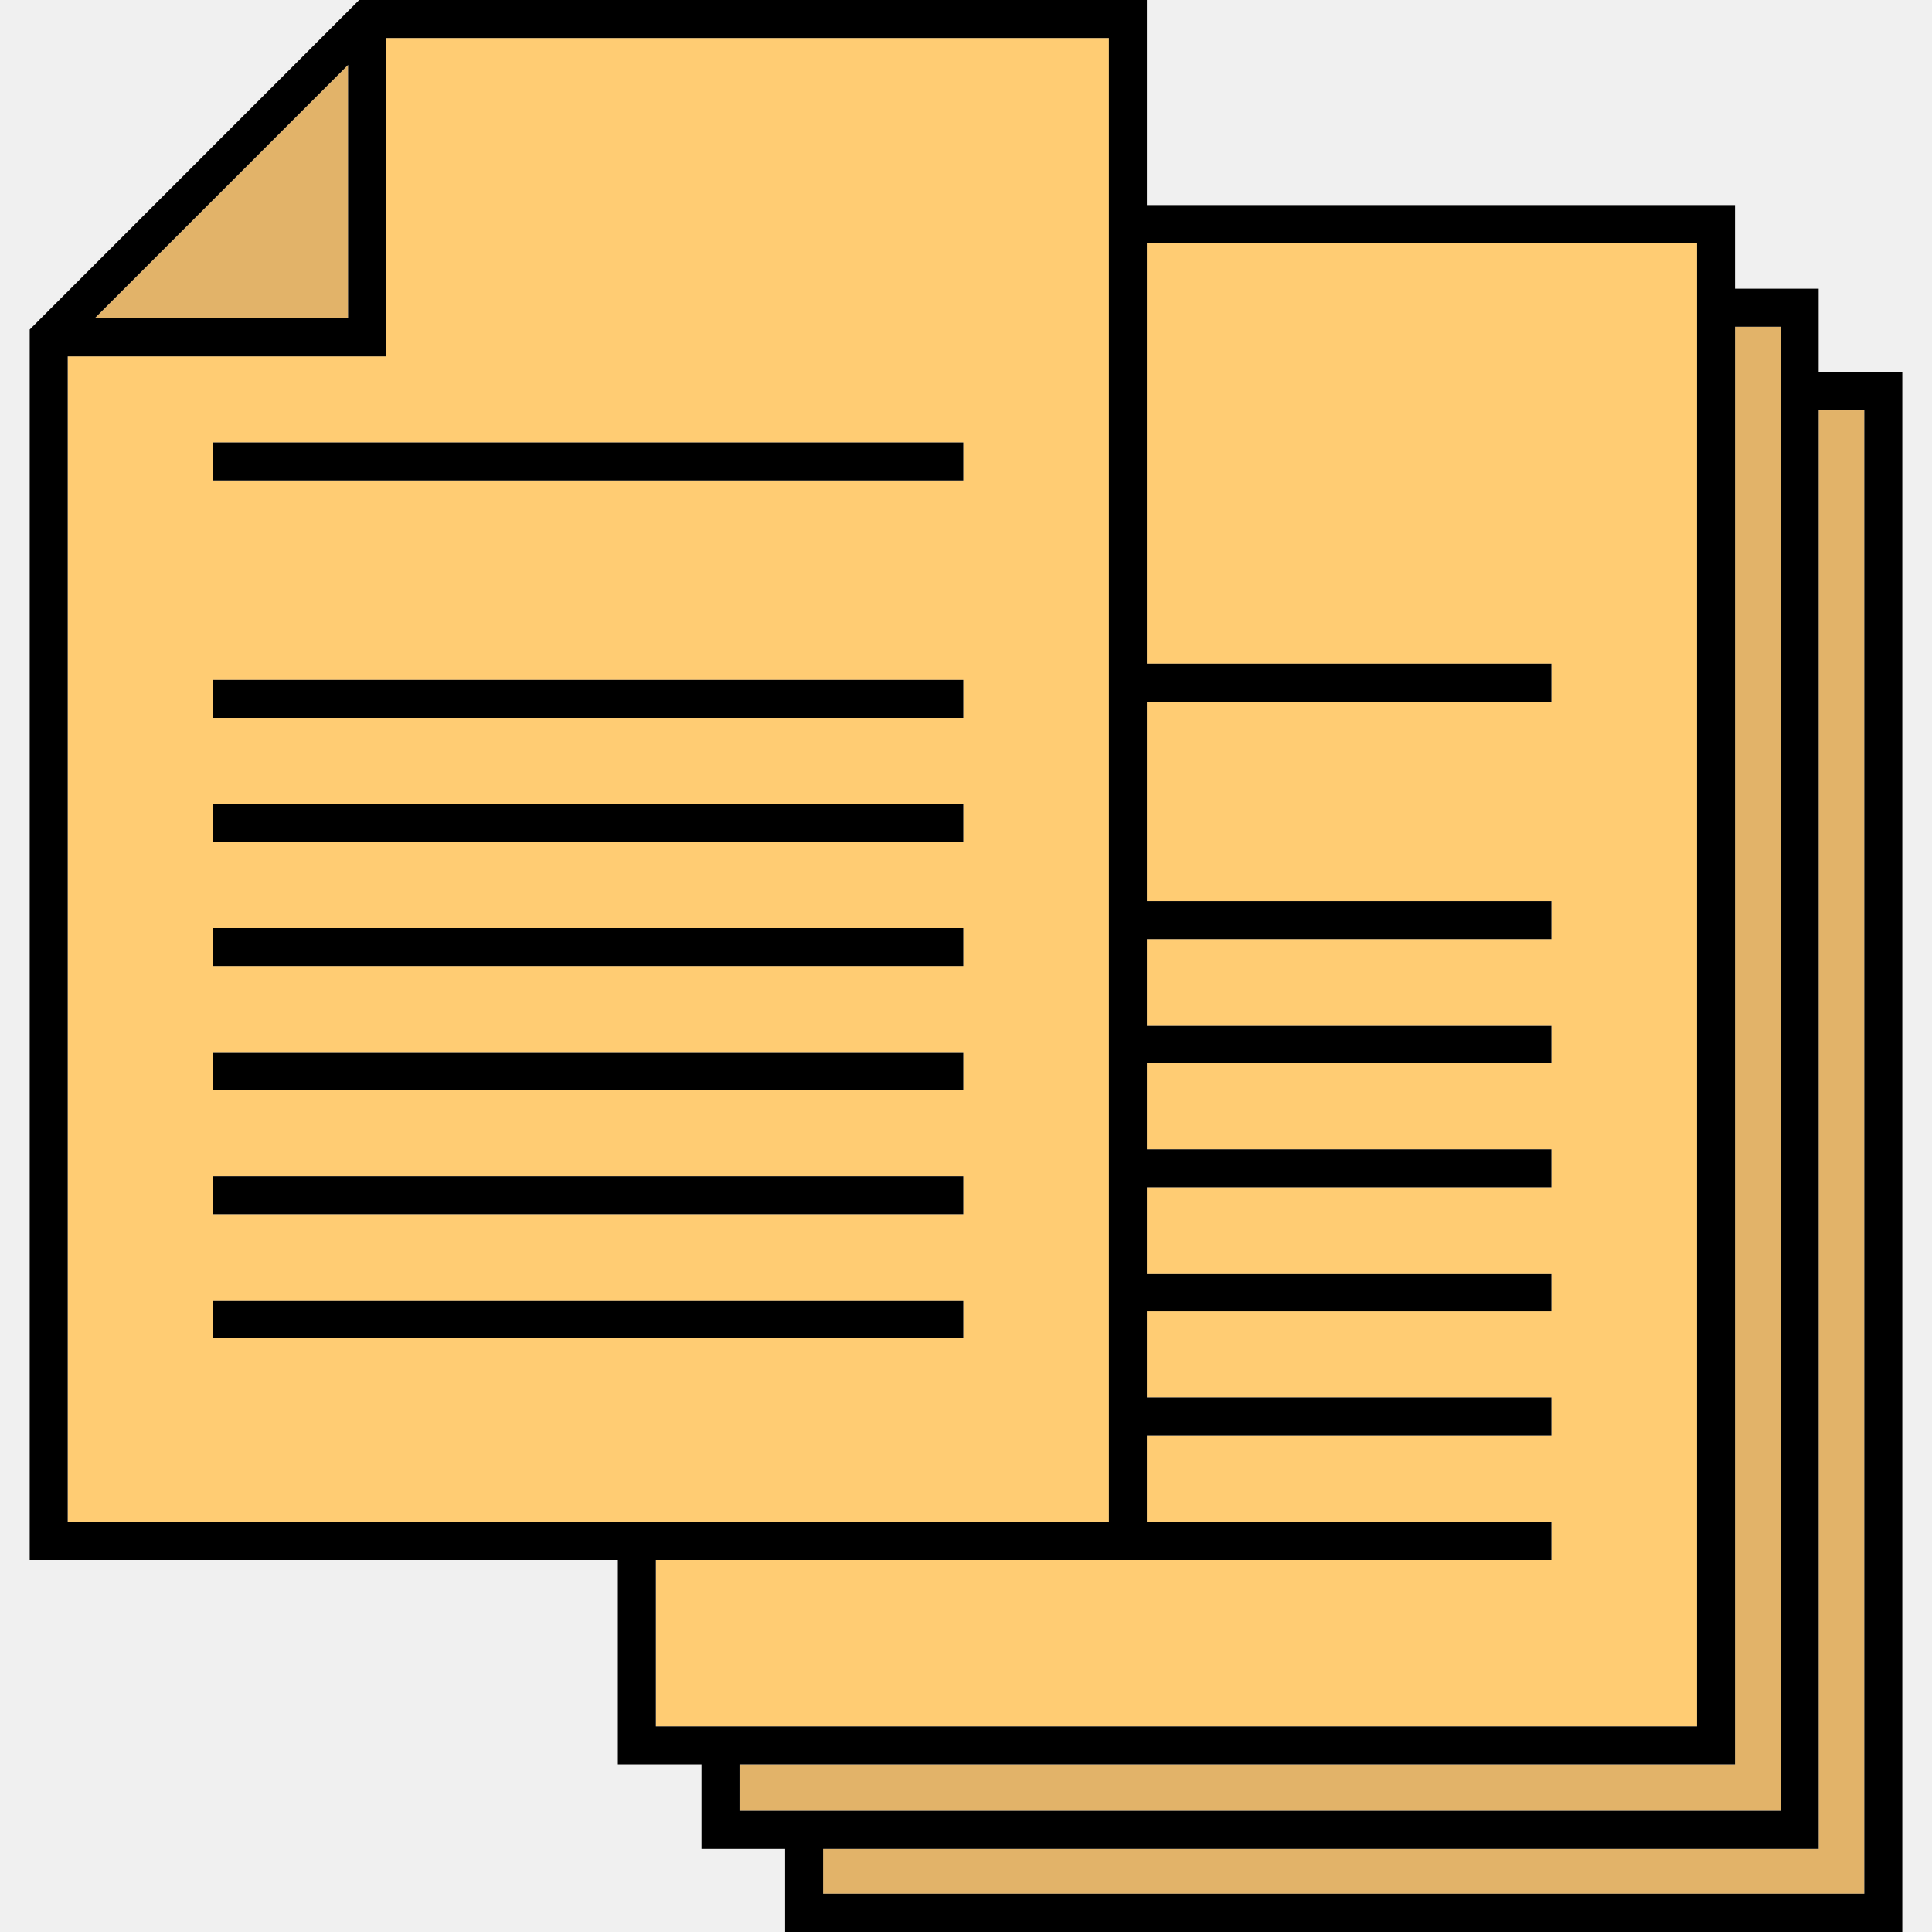
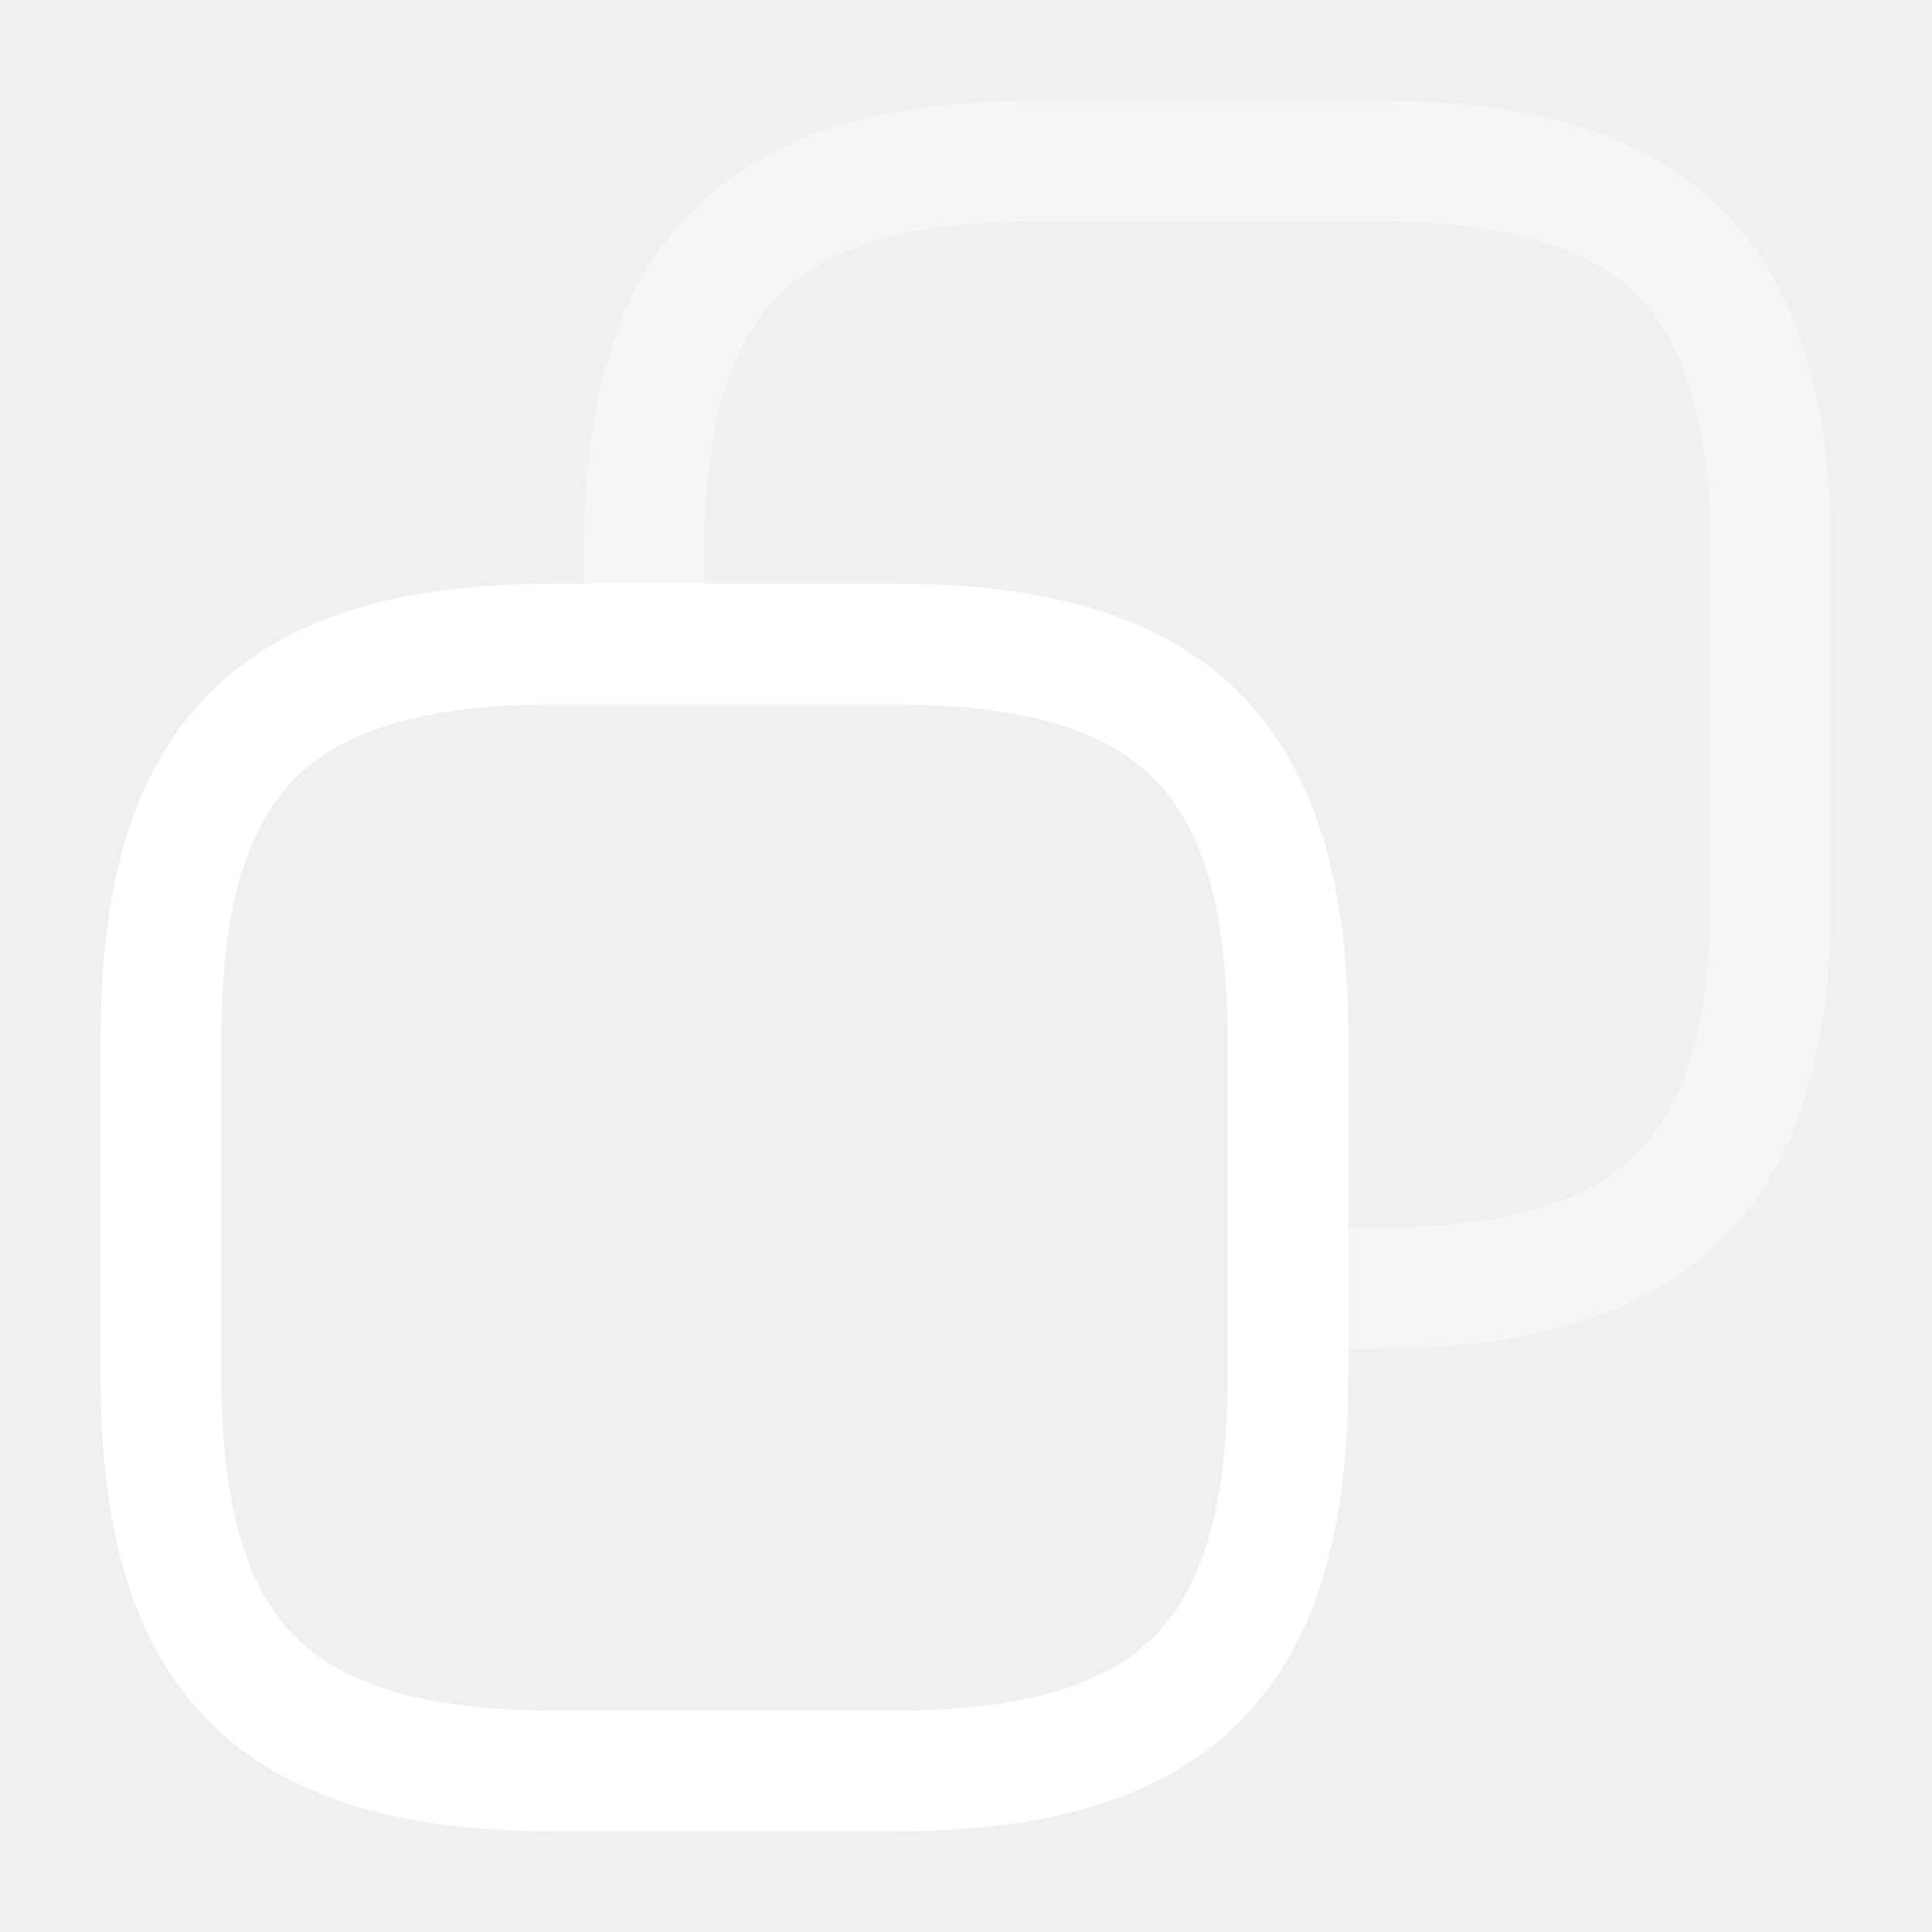
- <svg xmlns="http://www.w3.org/2000/svg" version="1.1" id="Capa_1" viewBox="0 0 457.37 457.37" style="enable-background:new 0 0 457.37 457.37;" xml:space="preserve">
-   <g>
-     <g id="XMLID_39_">
-       <g>
-         <polygon style="fill:#E2B369;" points="441.34,97.15 441.34,448.37 194.86,448.37 194.86,437.57 430.54,437.57 430.54,97.15 ">
-                 </polygon>
-         <polygon style="fill:#E2B369;" points="421.54,77.35 421.54,428.57 175.07,428.57 175.07,417.77 410.74,417.77 410.74,77.35 ">
-                 </polygon>
-         <polygon style="fill:#FFCC73;" points="401.74,57.55 401.74,408.77 155.27,408.77 155.27,369.23 367.28,369.23 367.28,360.23 271.51,360.23 271.51,339.85 367.28,339.85 367.28,330.85 271.51,330.85 271.51,310.47 367.28,310.47 367.28,301.47 271.51,301.47 271.51,281.09 367.28,281.09 367.28,272.09 271.51,272.09 271.51,251.71 367.28,251.71 367.28,242.71 271.51,242.71 271.51,222.33 367.28,222.33 367.28,213.33 271.51,213.33 271.51,166.12 367.28,166.12 367.28,157.12 271.51,157.12 271.51,57.55 " />
-         <polygon style="fill:#E2B369;" points="82.4,15.37 82.4,75.37 22.4,75.37 " />
-         <path style="fill:#FFCC73;" d="M262.51,9v351.23H16.03V84.37H91.4V9H262.51z M228.05,316.86v-9H50.49v9H228.05z M228.05,287.48 v-9H50.49v9H228.05z M228.05,258.1v-9H50.49v9H228.05z M228.05,228.72v-9H50.49v9H228.05z M228.05,199.34v-9H50.49v9H228.05z M228.05,169.96v-9H50.49v9H228.05z M228.05,113.75v-9H50.49v9H228.05z" />
-         <path d="M450.34,88.15v369.22H185.86v-19.8h-19.79v-19.8h-19.8v-48.54H7.03V78.01L85.03,0h186.48v48.55h139.23v19.8h19.8v19.8 H450.34z M441.34,448.37V97.15h-10.8v340.42H194.86v10.8H441.34z M421.54,428.57V77.35h-10.8v340.42H175.07v10.8H421.54z M401.74,408.77V57.55H271.51v99.57h95.77v9h-95.77v47.21h95.77v9h-95.77v20.38h95.77v9h-95.77v20.38h95.77v9h-95.77v20.38h95.77 v9h-95.77v20.38h95.77v9h-95.77v20.38h95.77v9H155.27v39.54H401.74z M262.51,360.23V9H91.4v75.37H16.03v275.86H262.51z M82.4,75.37v-60l-60,60H82.4z" />
-         <rect x="50.49" y="307.86" width="177.56" height="9" />
-         <rect x="50.49" y="278.48" width="177.56" height="9" />
-         <rect x="50.49" y="249.1" width="177.56" height="9" />
-         <rect x="50.49" y="219.72" width="177.56" height="9" />
-         <rect x="50.49" y="190.34" width="177.56" height="9" />
-         <rect x="50.49" y="160.96" width="177.56" height="9" />
-         <rect x="50.49" y="104.75" width="177.56" height="9" />
-       </g>
-     </g>
-   </g>
+ <svg xmlns="http://www.w3.org/2000/svg" viewBox="0 0 24 24" fill="none">
+   <path d="M16 12.9V17.1C16 20.6 14.6 22 11.1 22H6.9C3.4 22 2 20.6 2 17.1V12.9C2 9.4 3.4 8 6.9 8H11.1C14.6 8 16 9.4 16 12.9Z" stroke="#FFFFFF" stroke-width="1.5" stroke-linecap="round" stroke-linejoin="round" />
+   <path opacity="0.4" d="M22 6.9V11.1C22 14.6 20.6 16 17.1 16H16V12.9C16 9.4 14.6 8 11.1 8H8V6.9C8 3.4 9.4 2 12.9 2H17.1C20.6 2 22 3.4 22 6.9Z" stroke="#FFFFFF" stroke-width="1.5" stroke-linecap="round" stroke-linejoin="round" />
</svg>
